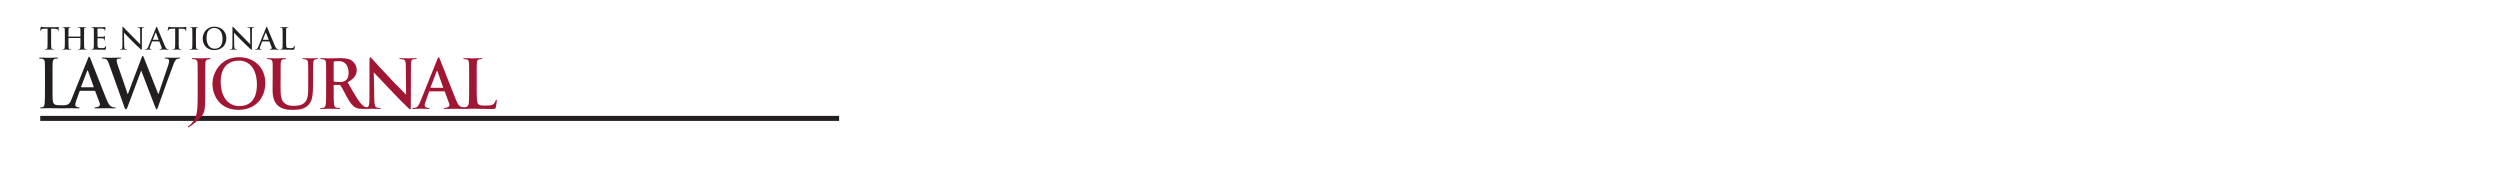
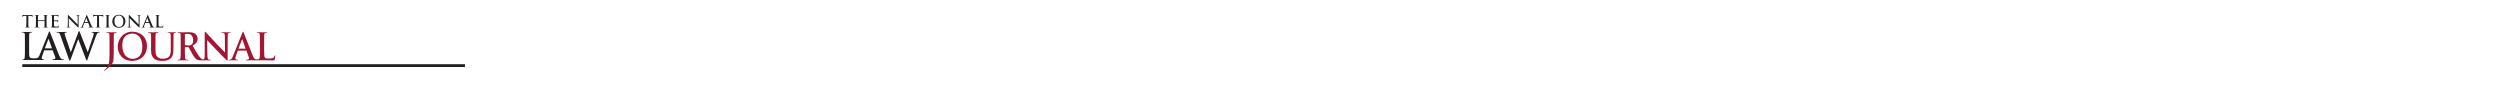
- <svg xmlns="http://www.w3.org/2000/svg" version="1.1" id="svg2" x="0px" y="0px" width="1242.6px" height="85.387px" viewBox="0 0 1242.6 85.387" style="background-color: purple" enable-background="new 0 0 1242.6 85.387" xml:space="preserve">
+ <svg xmlns="http://www.w3.org/2000/svg" version="1.1" id="svg2" x="0px" y="0px" width="2242.6px" height="85.387px" viewBox="0 0 2242.6 85.387" style="background-color: purple" enable-background="new 0 0 2242.6 85.387" xml:space="preserve">
  <g id="g10" transform="matrix(1.25,0,0,-1.25,0,156.3875)">
    <g id="g12" transform="scale(0.1,0.1)">
      <path id="path14" fill="none" stroke="#231F20" stroke-width="20" d="M160.041,780.35H3336.65" />
      <path id="path16" fill="#A11632" d="M1373.869,930.862c-6.141-4.277-15.098-5.938-21.5-5.938    c-13.434,0-20.508,0.262-23.723,2.398c-1.293,0.863-1.902,2.262-1.902,3.602v72.473c0,1.594,0.809,2.66,2.137,3.199    c2.688,0.801,9.891,1.598,17.898,1.598c25.918,0,38.551-18.023,39.473-45.293C1386.666,950.276,1383.213,937.272,1373.869,930.862     M1654.26,1016.19c1.867,0,2.941,0.801,2.941,1.867c0,1.605-1.879,1.871-4.801,1.871c-10.953,0-22.023-0.801-27.906-0.801    c-5.715,0-19.164,0.801-31.172,0.801c-3.219,0-5.352-0.266-5.352-1.871c0-1.066,0.273-1.867,2.133-1.867    c2.141,0,8.289-0.258,13.094-1.332c8.281-2.137,10.145-8.012,10.406-25.383l1.078-111.062l0.262-4.914    c-0.863,0.949-1.965,2.727-2.887,3.727c-8.996,9.785-28.703,28.609-55.812,57.148c-41.508,43.691-70.719,76.211-74.723,80.746    c-2.668,2.668-7.195,8.543-9.34,8.543c-2.137,0-3.012-2.016-3.012-12.438l-0.191-153.926c0-24.289-2.668-31.527-9.258-32.414    c-7.703-1.051-14.551,3.027-26.754,17.125c-14.848,17.125-50.645,81.902-50.645,81.902c28.531,16.637,36.055,29.465,36.055,49.234    c0,18.422-11.859,31.543-18.551,36.344c-14.141,10.156-34.891,10.438-51.707,10.438c-8.277,0-37.176-0.801-40.113-0.801    c-1.34,0-18.16,0.801-30.176,0.801c-2.945,0-4.273-0.531-4.273-2.141c0-1.062,1.07-1.598,2.141-1.598    c2.398,0,6.934-0.258,9.074-0.789c8.824-1.879,10.949-6.148,11.48-15.23c0.523-8.543,0.523-16.023,0.523-57.688v-46.996    c0-25.637,0-46.738-1.324-57.938c-1.059-7.75-3.363-12.312-7.164-14.215c-2.184-1.098-10.434-1.543-12.836-1.543    c-1.605,0-2.707-1.004-2.707-1.824c0-1.594,1.559-1.918,4.484-1.918c4.723,0,30.441,0.66,34,0.66c4.047,0,22.457-0.66,37.152-0.66    c2.941,0,4.266,0.801,4.266,2.137c0,0.801-0.527,1.605-2.125,1.605c-2.402,0-8.277,0.559-12.02,1.07    c-7.797,1.035-9.621,6.938-10.414,14.688c-1.344,11.199-1.344,40.574-1.344,66.223v7.352c0,1.336,0.535,2.148,1.875,2.148    l21.484,0.062c1.617,0,2.797-0.961,3.863-2.023c5.34-6.949,15.355-28.188,25.855-46.836c14.266-25.34,22.664-34.938,34.109-41.184    c12.234-6.668,29.773-5.242,44.734-5.242c0,0,15.078,0.535,20.551,0.535c6.52,0,19.703-0.535,30.262-0.535    c3.203,0,4.801,0.535,4.801,2.137c0,1.062-0.801,1.605-2.137,1.605c-2.391,0-8.273,0.27-13.348,1.594    c-7.203,2.137-9.875,9.09-10.414,30.977l-2.043,107.02l-0.461,2.938c0.367-0.406,1.52-2.18,1.953-2.66    c9.574-10.551,32.711-33.746,62.355-65.672c28.933-31.152,55.449-57.277,61.457-62.727c14.152-14.137,17.352-17.145,19.492-17.074    c2.266,0.051,2.402,1.375,2.402,18.949l0.539,156.492c0,16.02,1.07,21.895,9.875,23.773    C1647.154,1016.19,1652.931,1016.19,1654.26,1016.19 M1259.721,1019.928c-8.02,0-22.969-0.801-24.84-0.801    c-1.602,0-16.285,0.801-28.312,0.801c-2.934,0-4.266-0.531-4.266-2.141c0-1.062,1.074-1.598,2.133-1.598    c2.406,0,6.945-0.258,9.074-0.789c8.828-1.879,10.961-6.148,11.484-15.23c0.543-8.543,0.543-16.023,0.543-57.688v-33.371    c0-27.512-0.258-49.637-11.434-62.949c-10.582-12.613-26.684-15.926-43.973-15.926c-15.23,0-27.809,0.551-40.902,12.836    c-11.477,10.949-13.668,25.027-13.668,63.477l0.246,37.008c0,41.656-0.07,48.246,0.461,56.789    c0.539,9.348,3.461,13.973,10.668,15.055c3.207,0.531,6.008,0.789,7.883,0.789c1.062,0,2.137,0.535,2.137,1.598    c0,1.609-1.336,2.141-4.27,2.141c-8.02,0-34-0.801-36.398-0.801c-2.402,0-18.684,0.801-30.711,0.801    c-2.934,0-4.27-0.531-4.27-2.141c0-1.062,1.062-1.598,2.141-1.598c2.395,0,6.934-0.258,9.074-0.789    c8.809-1.879,10.945-6.148,11.484-15.23c0.531-8.543,0.172-13.445,0.172-55.105l-0.355-49.215c0-35.664,7.59-51.641,20.672-64.188    c18.973-17.891,48.984-17.352,62.777-17.352c26.816,0,45.289,5.211,59.199,19.488c16.023,16.438,17.836,39.699,18.301,80.113    v28.57c0,41.664,0,49.145,0.523,57.688c0.531,9.344,2.676,13.883,9.883,15.23c3.203,0.789,4.816,0.789,6.684,0.789    c1.066,0,2.133,0.535,2.133,1.598C1263.994,1019.397,1262.65,1019.928,1259.721,1019.928 M955.67,829.272    c-46.957-2.547-78.16,35.402-78.066,97.625c0.078,55.023,28.141,81.656,70.469,83.086c42.172,1.426,72.488-31.867,73.449-91.984    C1022.705,841.647,979.682,830.584,955.67,829.272 M950.025,1023.662c-73.703,0-105.203-62.898-105.203-106.152    c0-48.074,30.438-103.199,103.605-103.199c64.367,0,106.625,44.449,106.543,106.898    C1054.896,983.432,1010.103,1023.662,950.025,1023.662 M833.295,1019.92c-8.004,0-33.379-0.824-34.715-0.824    s-19.789,1.043-31.801,1.043c-2.938,0-4.277-0.547-4.277-2.199c0-1.105,1.074-1.652,2.148-1.652c2.402,0,6.941-0.277,9.078-0.828    c8.809-1.926,11.227-5.176,11.766-14.547c0.531-8.82,0.531-22.375,0.531-65.363v-73.832c0-71.094-8.188-82.742-26.172-103.633    c-2.25-2.617-6.141-5.785-9.348-7.719c-2.395-1.641-3.738-2.48-3.738-4.129c0-1.102,1.07-1.652,1.867-1.652    c0.809,0,1.344,0.281,1.871,0.551c2.676,1.375,6.945,4.406,10.41,6.883c21.637,15.441,41.406,34.691,47.77,48.117    c7.191,15.164,6.684,31.387,7.418,73.715v60.312c0,42.996,0.047,56.543,0.539,65.367c0.602,11.039,2.914,13.797,12.113,15.715    c3.191,0.652,4.812,0.816,6.672,0.816c1.066,0,2.148,0.555,2.148,1.652C837.576,1019.369,836.228,1019.92,833.295,1019.92     M1761.052,901.912h-48.031c-1.16,0-1.5,0.859-0.965,2.199l23.805,62.172c1.344,4.004,2.68,4.004,4.016,0l22.25-62.496    c0.27-1.078,0.27-1.875-1.062-1.875 M1973.896,855.162c-1.582,0.25-2.371-1.789-3.121-4.152    c-1.062-3.398-2.762-7.473-6.234-11.738c-6.402-7.75-21.02-8.023-35.176-8.023c-20.84,0-23.676,1.875-27.949,6.148    c-4.812,4.801-5.875,18.301-5.875,57.562v47.523c0,41.664,0,49.145,0.531,57.688c0.531,9.344,2.68,13.883,10.418,15.23    c3.207,0.531,6.93,0.789,8.812,0.789c1.062,0,2.137,0.535,2.137,1.598c0,1.609-1.336,2.141-4.273,2.141    c-8.016,0-31.594-0.801-32.938-0.801c-1.332,0-21.738,0.801-33.766,0.801c-2.938,0-4.262-0.531-4.262-2.141    c0-1.062,1.074-1.598,2.137-1.598c2.402,0,6.934-0.258,9.078-0.789c8.812-1.879,10.938-6.148,11.473-15.23    c0.539-8.543,0.539-16.023,0.539-57.688v-46.996c0-25.637,0-43.539-1.332-54.75c-1.07-7.75-3.168-11.375-8.27-14.199    c-4.523-2.488-15.699-2.125-20.301-0.676c-5.605,1.598-12.512,3.398-22.137,27.176c-16.273,40.586-59.5,150.863-63.512,161.016    c-3.191,8.281-4.266,9.609-5.867,9.609c-1.605,0-2.672-1.594-5.879-10.41l-66.754-165.828    c-5.523-12.914-10.148-23.5-22.426-25.113c-2.133-0.25-5.883-0.52-7.746-0.52c-1.324,0-2.398-0.543-2.398-1.605    c0-1.602,1.598-2.137,5.07-2.137c12.539,0,27.234,0.801,30.176,0.801c2.926,0,23.375-0.75,29.789-0.75    c2.402,0,4.004,0.535,4.004,2.141c0,1.07-0.82,1.594-2.676,1.594h-2.676c-4.539,0-12.75,3.051-13.438,9.25    c-0.5,4.5,0.047,9.203,3.699,17.438l13.07,37.352c0.527,1.336,1.328,2.137,2.68,2.137h58.016c1.332,0,1.875-0.535,2.395-1.598    l17.324-47.914c1.449-4.648,1.301-9.914-3.238-12.551c-5.512-3.207-15.199-3.785-16.148-4.113    c-1.078-0.262-2.301-0.523-2.301-2.023c0-1.438,1.512-1.711,6.773-1.711c6.84,0,27.469,0.461,36.102,0.461    c14.648,0.023,37.594-0.512,37.816-0.512c8.008,0,29.059,0.801,38.152,0.801c15.504,0,33.125-1.102,71.566-1.102    c14.156,0,14.664,0.562,16.527,6.699c2.137,7.75,3.75,22.465,3.926,25.402c0.18,2.938,0,5.074-1.527,5.312" />
      <path id="path18" fill="#231F20" d="M1114.463,1141.612c1.066,0,3.094-0.121,4.043-0.355    c3.91-0.836,4.863-2.73,5.098-6.766c0.242-3.797,0.242-7.125,0.242-25.648v-20.887c0-11.398,0-20.777-0.602-25.762    c-0.465-3.438-0.691-4.91-2.941-6.105c-1.348-0.719-3.449-0.895-4.523-0.895c-0.703,0-0.941-0.359-0.941-0.719    c0-0.707,0.59-0.945,1.898-0.945c3.559,0,11.949,0.355,13.035,0.355c6.879,0,16.234-0.707,33.32-0.707    c6.293,0,6.652,0.477,7.488,3.199c0.945,3.449,1.789,10.566,1.789,11.867c0,1.316-0.125,1.781-0.723,1.781    c-0.703,0-0.945-0.59-1.066-1.543c-0.352-2.25-1.555-3.855-3.094-5.762c-2.84-3.434-9.586-3.074-15.883-3.074    c-9.258,0-9.559,0.824-11.449,2.734c-2.137,2.141-2.617,7.887-2.617,25.34v21.121c0,18.523,0,21.852,0.242,25.648    c0.238,4.16,1.191,6.168,4.625,6.766c1.441,0.234,3.098,0.355,3.922,0.355c0.48,0,0.953,0.238,0.953,0.711    c0,0.715-0.594,0.949-1.902,0.949c-3.551,0-12.227-0.363-12.82-0.363c-0.59,0-11.789,0.363-17.145,0.363    c-1.293,0-1.902-0.234-1.902-0.949C1113.51,1141.85,1113.994,1141.612,1114.463,1141.612 M851.279,1139.865    c19.016,0.945,33.688-14.375,33.688-42.863c0-34.559-19.09-39.074-29.77-39.508c-21.277-0.836-33.93,16.023-33.93,43.676    C821.267,1127.178,832.728,1138.94,851.279,1139.865 M852.119,1051.865c28.609,0,48.375,18.566,47.902,48.293    c-0.418,26.367-20.48,44.781-47.191,44.781c-32.762,0-46.238-25.996-46.77-46.426    C805.494,1076.389,819.592,1051.865,852.119,1051.865 M756.029,1053.53c3.566,0,15.965,0.355,16.559,0.355    c0.582,0,9.547-0.355,16.094-0.355c1.305,0,1.891,0.355,1.891,0.945c0,0.359-0.242,0.719-0.945,0.719    c-1.066,0-3.676,0.234-5.348,0.477c-3.559,0.469-4.27,3.086-4.629,6.523c-0.59,4.984-0.59,14.363-0.59,25.762v20.887    c0,18.523,0,21.852,0.234,25.648c0.234,4.16,1.191,6.168,4.387,6.766c1.422,0.234,2.66,0.355,3.488,0.355    c0.48,0,0.949,0.238,0.949,0.711c0,0.715-0.59,0.949-1.898,0.949c-3.559,0-11.891-0.363-13.633-0.363    c-1.82,0-10.758,0.363-14.676,0.363c-1.316,0-1.902-0.234-1.902-0.949c0-0.473,0.469-0.711,0.945-0.711    c0.836,0,2.383-0.121,3.691-0.469c2.598-0.594,3.801-2.617,4.031-6.652c0.238-3.797,0.238-7.125,0.238-25.648v-20.887    c0-11.398,0-20.777-0.594-25.762c-0.477-3.438-1.152-5.305-3.027-6.105c-1.301-0.559-5.133-0.895-6.215-0.895    c-0.703,0-0.945-0.359-0.945-0.719C754.135,1053.768,754.728,1053.53,756.029,1053.53 M159.916,1128.158    c0.469,0,0.836,0.23,1.188,1.191c0.359,0.828,0.922,1.75,2.359,3.672c2.207,2.953,4.406,3.688,11.766,3.801l13.957,0.234v-49.102    c0-11.398,0-20.777-0.59-25.762c-0.477-3.438-0.617-5.043-3.02-6.023c-1.414-0.574-5.055-0.977-6.121-0.977    c-0.711,0-0.949-0.359-0.949-0.719c0-0.707,0.586-0.945,1.895-0.945c3.562,0,15.719,0.355,16.316,0.355    c0.594,0,9.613-0.355,16.137-0.355c1.301,0,1.898,0.355,1.898,0.945c0,0.359-0.234,0.719-0.945,0.719    c-1.062,0-3.688,0.234-5.344,0.477c-3.559,0.469-4.277,3.086-4.621,6.523c-0.598,4.984-0.598,14.363-0.598,25.762v49.102    l13.172-0.234c11.395-0.246,13.469-2.637,14.363-6.02l0.352-1.82c0.125-1.656,0.363-2.02,0.961-2.02    c0.477,0,0.824,0.473,0.824,1.543c0,1.312,0.355,10.613,0.355,14.176c0,0.719,0,1.418-0.59,1.418    c-0.953,0-4.152-1.191-11.746-1.191h-43.207c-1.434,0-5.941,0.246-9.383,0.609c-3.211,0.23-4.391,1.422-5.227,1.422    c-0.473,0-1.09-0.781-1.352-2.449c-0.266-1.707-2.445-12.074-2.445-13.266C159.322,1128.506,159.561,1128.158,159.916,1128.158     M607.912,1093.651l10.375,27.066c0.594,1.789,1.184,1.789,1.781,0l10.461-27.066c0.117-0.469,0.117-0.824-0.473-0.824h-21.785    C607.912,1092.826,607.67,1093.057,607.912,1093.651 M577.744,1053.53c5.582,0,10.766,0.355,12.066,0.355    c1.309,0,8.574-0.355,11.418-0.355c1.078,0,1.789,0.238,1.789,0.945c0,0.484-0.367,0.719-1.191,0.719h-1.195    c-2.012,0-4.977,1.094-5.309,3.441c-0.344,2.355,0.465,4.309,1.738,7.398l7.551,19.59c0.242,0.598,0.594,0.949,1.195,0.949h26.84    c0.582,0,0.832-0.227,1.07-0.703l9.234-23.723c0.895-2.676-0.309-4.684-2.098-5.352c-2.484-0.938-5.75-1.438-6.156-1.578    c-0.48-0.117-0.836-0.359-0.836-0.828c0-0.719,1.305-0.719,3.566-0.824c3.5-0.105,8.949,0.363,14.801,0.379    c7.809,0.008,15.906-0.414,16.922-0.414c1.305,0,2.379,0.238,2.379,0.945c0,0.602-0.469,0.719-1.188,0.719    c-1.191,0-2.965,0.113-4.746,0.711c-2.492,0.703-5.969,3.305-10.211,13.18c-7.672,17.859-28.242,67.074-30.031,71.574    c-1.422,3.684-1.891,4.281-2.609,4.281c-0.715,0-1.176-0.711-2.609-4.629l-30.156-73.719c-2.137-5.941-4.5-10.453-9.973-11.164    c-0.945-0.121-2.609-0.234-3.445-0.234c-0.582,0-1.066-0.234-1.066-0.719C575.494,1053.768,576.205,1053.53,577.744,1053.53     M1045.568,1093.651l10.363,27.066c0.594,1.789,1.188,1.789,1.785,0l10.461-27.066c0.109-0.469,0.109-0.824-0.48-0.824h-21.781    C1045.568,1092.826,1045.322,1093.057,1045.568,1093.651 M1015.392,1053.53c5.586,0,10.758,0.355,12.062,0.355    c1.312,0,8.562-0.355,11.414-0.355c1.074,0,1.785,0.238,1.785,0.945c0,0.484-0.363,0.719-1.191,0.719h-1.176    c-2.02,0-4.996,1.094-5.324,3.441c-0.332,2.355,0.465,4.309,1.742,7.398l7.551,19.59c0.238,0.598,0.598,0.949,1.191,0.949h26.828    c0.602,0,0.836-0.227,1.066-0.703l9.262-23.723c0.883-2.676-0.324-4.684-2.102-5.352c-2.496-0.938-5.766-1.438-6.164-1.578    c-0.484-0.117-0.836-0.359-0.836-0.828c0-0.719,1.305-0.719,3.559-0.824c3.512-0.105,8.969,0.363,14.816,0.379    c7.805,0.008,15.902-0.414,16.918-0.414c1.309,0,2.375,0.238,2.375,0.945c0,0.602-0.469,0.719-1.191,0.719    c-1.184,0-2.953,0.113-4.742,0.711c-2.5,0.703-5.977,3.305-10.207,13.18c-7.668,17.859-28.25,67.074-30.027,71.574    c-1.426,3.684-1.91,4.281-2.609,4.281c-0.723,0-1.188-0.711-2.613-4.629l-30.16-73.719c-2.141-5.941-4.508-10.453-9.969-11.164    c-0.949-0.121-2.609-0.234-3.445-0.234c-0.594,0-1.059-0.234-1.059-0.719C1013.146,1053.768,1013.853,1053.53,1015.392,1053.53     M915.596,1053.53c5.336,0,11.465,0.355,12.523,0.355c1.078,0,5.828-0.355,12.594-0.355c1.418,0,2.133,0.238,2.133,0.945    c0,0.484-0.352,0.719-0.945,0.719c-1.074,0-3.684,0.113-5.934,0.711c-3.211,0.941-4.391,4.031-4.637,13.773    c0,0-0.668,45.605-0.703,47.84c-0.047,2.223-0.586,4.543-0.586,4.543c0.48-0.551,1.16-1.961,2.461-3.242    c1.305-1.285,17.035-17.25,29.234-29.977c12.984-13.535,28.711-27.352,30.016-28.547c6.301-6.285,7.711-7.602,8.664-7.602    c0.836,0,1.07,0.594,1.07,8.434l0.242,69.566c0,7.125,0.469,9.727,4.398,10.562c1.418,0.355,3.258,0.355,3.852,0.355    c0.832,0,1.309,0.359,1.309,0.828c0,0.715-0.832,0.832-2.133,0.832c-4.875,0-9.793-0.363-11.098-0.363    c-1.312,0-7.012,0.363-12.352,0.363c-1.438,0-2.375-0.117-2.375-0.832c0-0.469,0.117-0.828,0.938-0.828    c0.961,0,3.688-0.121,5.828-0.59c3.676-0.953,4.508-3.562,4.625-11.281c0,0,0.23-48.277,0.32-50.953    c0.078-2.68,0.438-4.543,0.438-4.543c-0.484,0.488-0.973,1.426-2.5,3.031c-1.516,1.602-13.949,13.707-24.387,24.543    c-19.09,19.848-37.016,37.301-38.805,39.324c-1.184,1.18-3.207,3.875-4.152,3.797c-1.664-0.145-1.305-1.309-1.305-5.938    l-0.113-68.027c0-10.797-0.605-14.234-3.566-15.07c-1.781-0.598-5.055-0.711-6.004-0.711c-0.602,0-0.953-0.234-0.953-0.719    C913.693,1053.655,914.404,1053.53,915.596,1053.53 M478.096,1053.53c5.336,0,11.473,0.355,12.547,0.355    c1.062,0,5.805-0.355,12.57-0.355c1.434,0,2.133,0.238,2.133,0.945c0,0.484-0.352,0.719-0.941,0.719    c-1.066,0-3.684,0.113-5.938,0.711c-3.199,0.941-4.395,4.031-4.621,13.773c0,0-0.676,45.605-0.715,47.84    c-0.039,2.223-0.594,4.543-0.594,4.543c0.492-0.551,1.16-1.961,2.469-3.242c1.305-1.285,17.023-17.25,29.238-29.977    c12.977-13.535,28.707-27.352,30.016-28.547c6.293-6.285,7.727-7.602,8.672-7.602c0.824,0,1.062,0.594,1.062,8.434l0.234,69.566    c0,7.125,0.484,9.727,4.402,10.562c1.414,0.355,3.27,0.355,3.855,0.355c0.836,0,1.305,0.359,1.305,0.828    c0,0.711-0.828,0.832-2.137,0.832c-4.867,0-9.793-0.363-11.102-0.363s-7.008,0.363-12.348,0.363c-1.414,0-2.363-0.121-2.363-0.832    c0-0.469,0.105-0.828,0.949-0.828c0.938,0,3.676-0.121,5.805-0.59c3.684-0.953,4.523-3.562,4.633-11.281    c0,0,0.223-48.277,0.312-50.953c0.086-2.68,0.453-4.543,0.453-4.543c-0.5,0.488-0.988,1.426-2.516,3.031    c-1.508,1.602-13.949,13.707-24.383,24.543c-19.102,19.848-37.023,37.301-38.801,39.324c-1.191,1.18-3.203,3.875-4.148,3.797    c-1.668-0.145-1.316-1.309-1.316-5.938l-0.109-68.027c0-10.797-0.602-14.234-3.574-15.07c-1.77-0.598-5.051-0.711-6-0.711    c-0.59,0-0.949-0.234-0.949-0.719C476.197,1053.655,476.916,1053.53,478.096,1053.53 M363.826,1141.612    c1.07,0,3.09-0.121,4.027-0.355c3.926-0.836,4.875-2.73,5.113-6.766c0.234-3.797,0.234-7.125,0.234-25.648v-20.887    c0-11.398,0-20.777-0.59-25.762c-0.48-3.438-1.07-6.055-3.445-6.523c-1.074-0.242-4-0.477-5.07-0.477    c-0.715,0-0.949-0.359-0.949-0.719c0-0.707,0.582-0.945,1.898-0.945c3.559,0,12.551,0.355,13.141,0.355    c7.23,0,21.883-0.707,36.016-0.707c4.641,0,5.578,0,6.418,3.074c0.598,2.504,1.547,10.57,1.547,11.52c0,0.836,0,1.789-0.719,1.789    c-0.594,0-0.594-0.555-1.066-1.789c-1.602-4.152-2.262-5.438-5.352-6.734c-3.082-1.316-8.301-1.355-11.387-1.316    c-13.625,0.195-15.586,1.555-15.945,9.738c-0.117,2.496,0,14.461,0,18.496v10.449c0,0.473,0.23,0.828,0.828,0.828    c2.02,0,15.945-0.242,19.156-0.586c4.625-0.484,6.445-2.504,6.914-4.172c0.48-1.547,0.48-2.734,0.48-3.914    c0-0.602,0.242-1.07,0.828-1.07c0.84,0,0.84,1.305,0.84,2.25c0,0.828,0.035,5.109,0.266,7.484c0.367,3.93,0.406,7.152,0.406,7.875    c0,0.719-0.246,0.949-0.594,0.949c-0.48,0-0.969-0.605-1.793-1.547c-1.059-1.188-2.723-1.418-5.578-1.668    c-2.723-0.234-19.5-0.234-21.047-0.234c-0.586,0-0.707,0.359-0.707,1.203v30.797c0,0.828,0.23,1.184,0.707,1.184    c1.312,0,16.426-0.113,18.441-0.355c6.41-0.719,8.102-2.008,8.93-3.895c0.594-1.434,0.703-2.582,0.703-3.414    c0-0.957,0.25-1.551,0.965-1.551c0.473,0,0.707,0.723,0.828,1.312c0.23,1.414,0.297,4.715,0.426,5.902    c0.348,3.324,0.621,6.539,0.621,7.371c0,0.594-0.125,1.074-0.477,1.074c-0.598,0-1.082-0.48-1.672-0.598    c-0.941-0.23-2.852-0.477-5.102-0.594c1.059,0.047-29.266-0.129-33.883-0.129c-0.59,0-8.066,0.363-13.414,0.363    c-1.301,0-1.902-0.234-1.902-0.949C362.869,1141.85,363.342,1141.612,363.826,1141.612 M257.26,1062.194    c-0.473-3.438-1.078-5.305-3.129-6.203c-1-0.434-4.602-0.797-5.668-0.797c-0.719,0-0.957-0.359-0.957-0.719    c0-0.707,0.59-0.945,1.898-0.945c3.562,0,12.84,0.355,13.441,0.355c0.59,0,12.5-0.355,19.023-0.355    c1.312,0,1.918,0.355,1.918,0.945c0,0.359-0.25,0.719-0.961,0.719c-1.07,0-3.68,0.234-5.348,0.477    c-3.562,0.469-4.262,3.086-4.625,6.523c-0.594,4.984-0.594,14.363-0.594,25.762v11.301c0,0.594,0.359,0.703,0.711,0.703h46.184    c0.363,0,0.715-0.227,0.715-0.703v-11.301c0-11.398,0-20.777-0.598-25.762c-0.465-3.438-1.066-6.055-3.441-6.523    c-1.059-0.242-3.602-0.477-4.676-0.477c-0.703,0-0.938-0.359-0.938-0.719c0-0.707,0.59-0.945,1.902-0.945    c3.559,0,16.547,0.355,17.141,0.355s8.07-0.355,14.594-0.355c1.316,0,1.914,0.355,1.914,0.945c0,0.359-0.246,0.719-0.949,0.719    c-1.074,0-3.688,0.234-5.352,0.477c-3.551,0.469-4.266,3.086-4.625,6.523c-0.598,4.984-0.598,14.363-0.598,25.762v20.887    c0,18.523,0,21.852,0.234,25.648c0.242,4.16,1.191,6.168,4.391,6.766c1.434,0.234,2.148,0.355,2.977,0.355    c0.473,0,0.934,0.238,0.934,0.711c0,0.715-0.582,0.949-1.887,0.949c-3.562,0-11.039-0.363-11.633-0.363s-12.48,0.363-17.816,0.363    c-1.312,0-1.902-0.234-1.902-0.949c0-0.473,0.48-0.711,0.953-0.711c1.062,0,3.078-0.121,4.031-0.355    c3.918-0.836,4.867-2.73,5.094-6.766c0.25-3.797,0.25-7.125,0.25-25.648v-2.488c0-0.59-0.352-0.707-0.715-0.707h-46.184    c-0.352,0-0.711,0.117-0.711,0.707v2.488c0,18.523,0,21.852,0.234,25.648c0.234,4.16,1.191,6.168,4.398,6.766    c1.426,0.234,2.129,0.355,2.969,0.355c0.469,0,0.945,0.238,0.945,0.711c0,0.715-0.594,0.949-1.895,0.949    c-3.566,0-15.477-0.363-16.066-0.363c-0.602,0-8.074,0.363-13.41,0.363c-1.316,0-1.91-0.234-1.91-0.949    c0-0.473,0.48-0.711,0.961-0.711c1.059,0,3.082-0.121,4.023-0.355c3.922-0.836,4.875-2.73,5.109-6.766    c0.234-3.797,0.234-7.125,0.234-25.648v-20.887C257.854,1076.557,257.854,1067.178,257.26,1062.194 M740.057,1144.1    c-0.953,0-4.16-1.191-11.75-1.191h-43.211c-1.414,0-5.926,0.246-9.375,0.609c-3.199,0.23-4.391,1.422-5.219,1.422    c-0.48,0-1.098-0.781-1.359-2.449c-0.273-1.707-2.441-12.074-2.441-13.266c0-0.719,0.234-1.066,0.586-1.066    c0.473,0,0.84,0.23,1.191,1.191c0.352,0.828,0.914,1.75,2.352,3.672c2.223,2.953,4.414,3.688,11.773,3.801l13.965,0.234v-49.102    c0-11.398,0-20.777-0.598-25.762c-0.477-3.438-0.617-5.043-3.023-6.023c-1.406-0.574-5.055-0.977-6.121-0.977    c-0.707,0-0.949-0.359-0.949-0.719c0-0.707,0.602-0.945,1.898-0.945c3.562,0,15.727,0.355,16.32,0.355    c0.59,0,9.605-0.355,16.133-0.355c1.301,0,1.898,0.355,1.898,0.945c0,0.359-0.23,0.719-0.949,0.719    c-1.066,0-3.672,0.234-5.332,0.477c-3.57,0.469-4.273,3.086-4.641,6.523c-0.602,4.984-0.602,14.363-0.602,25.762v49.102    l13.188-0.234c11.402-0.246,13.469-2.637,14.355-6.02l0.375-1.82c0.105-1.656,0.348-2.02,0.93-2.02c0.48,0,0.84,0.473,0.84,1.543    c0,1.312,0.355,10.613,0.355,14.176C740.646,1143.401,740.646,1144.1,740.057,1144.1" />
      <path id="path20" fill="#231F20" d="M712.338,1022.084c-8.27,0-19.758-0.801-21.633-0.801    c-2.398,0-17.844,0.801-31.461,0.801c-3.207,0-4.539-0.531-4.539-1.871c0-1.066,1.066-1.867,2.398-1.867    c12.293,0,14.488-3.262,15.219-8.008c0.473-3.02,0.34-7.395-2.926-17.094c-12.367-36.57-29.859-88.973-39.168-115.684h-1.074    L574.279,1016.1c-3.219,9.078-4.809,12.551-6.684,12.551c-1.602,0-2.664-1.332-6.664-12.281l-52.445-139.734h-0.77    c-4.016,14.164-32.121,93.152-38.098,110.891c-3.84,11.414-5.703,17.652-5.797,22.812c-0.066,3.469,1.863,5.605,3.469,6.406    c3.203,1.602,9.461,1.602,11.594,1.602c1.344,0,2.684,0.27,2.684,1.867c0,1.07-1.09,1.871-4.816,1.871    c-13.355,0-32.672-0.801-35.082-0.801c-2.934,0-18.648,0.801-32.539,0.801c-2.664,0-4.27-0.531-4.27-1.871    c0-1.598,1.074-1.867,2.406-1.867c1.863,0,8.539-0.258,12.02-1.602c6.941-2.66,10.207-7.645,15.191-22.801l54.398-152.52    c6.418-18.301,7.754-24.906,11.676-24.906c3.207,0,4.285,2.895,8.543,14.098c9.621,24.832,42.426,113.859,52.035,139.488h0.535    l53.555-139.742c3.922-10.102,5.352-14.094,8.016-13.895c1.965,0.145,2.594,2.719,4.992,9.145    c2.902,7.738,5.918,16.285,11.383,31.988c18.32,52.547,34.18,94.438,47.625,130.562c5.414,14.57,9.344,25.922,17.359,28.852    c2.934,1.074,8.008,1.332,9.07,1.332c1.613,0,2.41,0.801,2.41,2.129C716.076,1021.553,714.744,1022.084,712.338,1022.084     M371.432,904.073h-48.035c-0.801,0-1.5,0.863-0.953,2.199l23.801,62.164c1.348,4.008,2.676,4.008,4,0l22.262-62.5    C372.771,904.873,372.771,904.073,371.432,904.073 M457.428,823.944c-2.684,0-6.684,0.273-10.684,1.594    c-5.609,1.609-13.352,5.879-22.973,29.648c-16.293,40.602-59.5,150.871-63.504,161.023c-3.211,8.281-4.273,9.609-5.875,9.609    s-2.672-1.59-5.887-10.41c0,0-64.254-159.246-64.652-160.285c-1.852-4.824-4.262-11.164-9.672-16.074    c-7.852-7.137-17.266-6.59-31.43-6.59c-20.82,0-25.273,2.062-28.848,6.938c-5.535,7.578-4.973,18.453-4.973,57.715v47.531    c0,41.66,0,49.141,0.539,57.684c0.531,9.344,2.676,13.883,10.414,15.23c3.207,0.531,6.953,0.789,8.812,0.789    c1.07,0,2.145,0.539,2.145,1.598c0,1.609-1.348,2.141-4.281,2.141c-8.008,0-31.605-0.801-32.934-0.801    c-1.332,0-21.742,0.801-33.758,0.801c-2.934,0-4.273-0.531-4.273-2.141c0-1.059,1.07-1.598,2.133-1.598    c2.406,0,6.938-0.258,9.082-0.789c8.809-1.879,10.934-6.148,11.48-15.23c0.535-8.543,0.535-16.023,0.535-57.684v-46.996    c0-25.637,0-46.734-1.332-57.949c-1.074-7.75-2.402-13.625-7.75-14.688c-2.398-0.535-5.602-1.066-8.016-1.066    c-1.594,0-2.133-0.809-2.133-1.609c0-1.598,1.34-2.125,4.273-2.125c8.016,0,27.359,0.789,29.758,0.789    c15.148,0,15.492-0.676,48.875-0.738c7.785,0,34.527,0.562,43.203,0.562c2.945,0,20.586-0.562,26.992-0.562    c2.406,0,4.004,0.531,4.004,2.137c0,1.078-0.809,1.602-2.664,1.602l-3.844,0.523c-4.824,0.75-10.527,3.625-11.047,8.938    c-0.352,3.562,0.973,8.551,3.996,17.215l13.309,37.262c0.527,1.336,1.336,2.137,2.668,2.137l57.059,0.09    c1.34,0,1.863-0.527,2.41-1.602l18.016-47.898c1.742-5.539,0.324-11.965-6.602-14.164c-5.352-1.688-10.797-2.305-12.766-2.5    c-1.066-0.262-1.867-0.801-1.867-1.875c0-1.586,1.262-1.586,6.336-1.863c6.84-0.191,32.797,0.465,41.441,0.465    c14.645,0.012,29.098-0.516,31.598-0.516c2.957,0,5.348,0.527,5.348,2.125C460.092,823.674,459.021,823.944,457.428,823.944" />
    </g>
  </g>
</svg>
